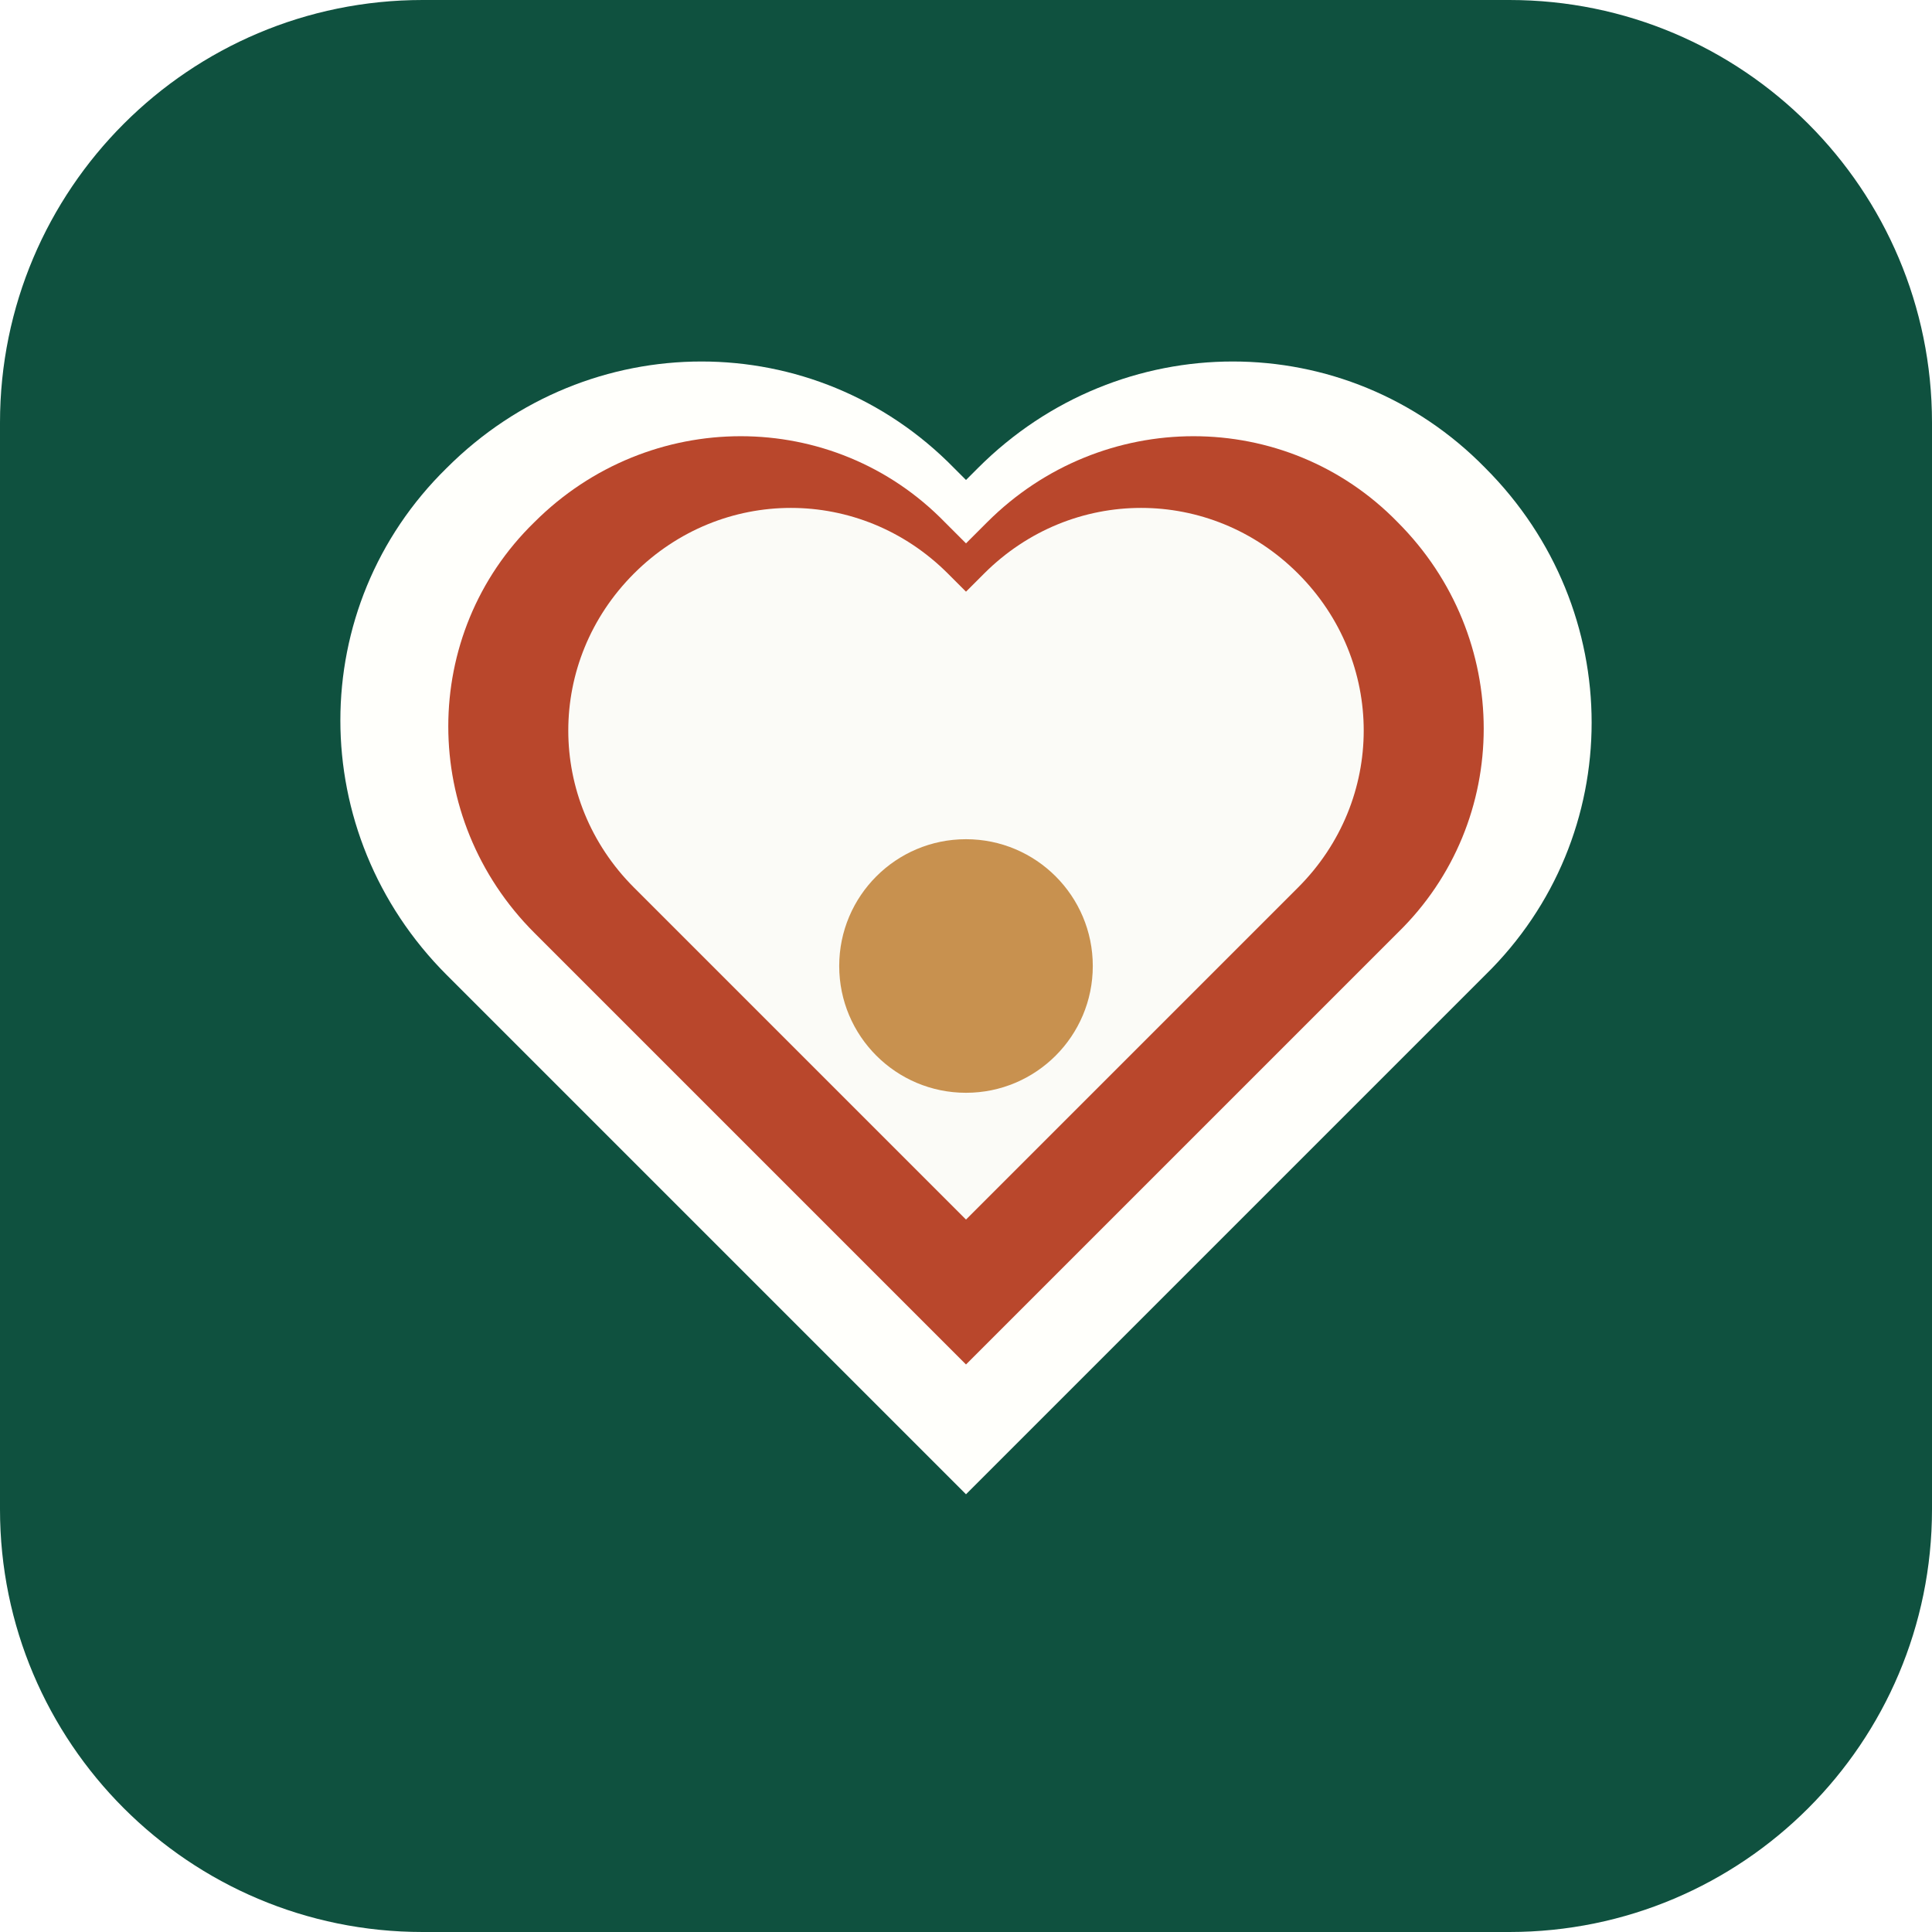
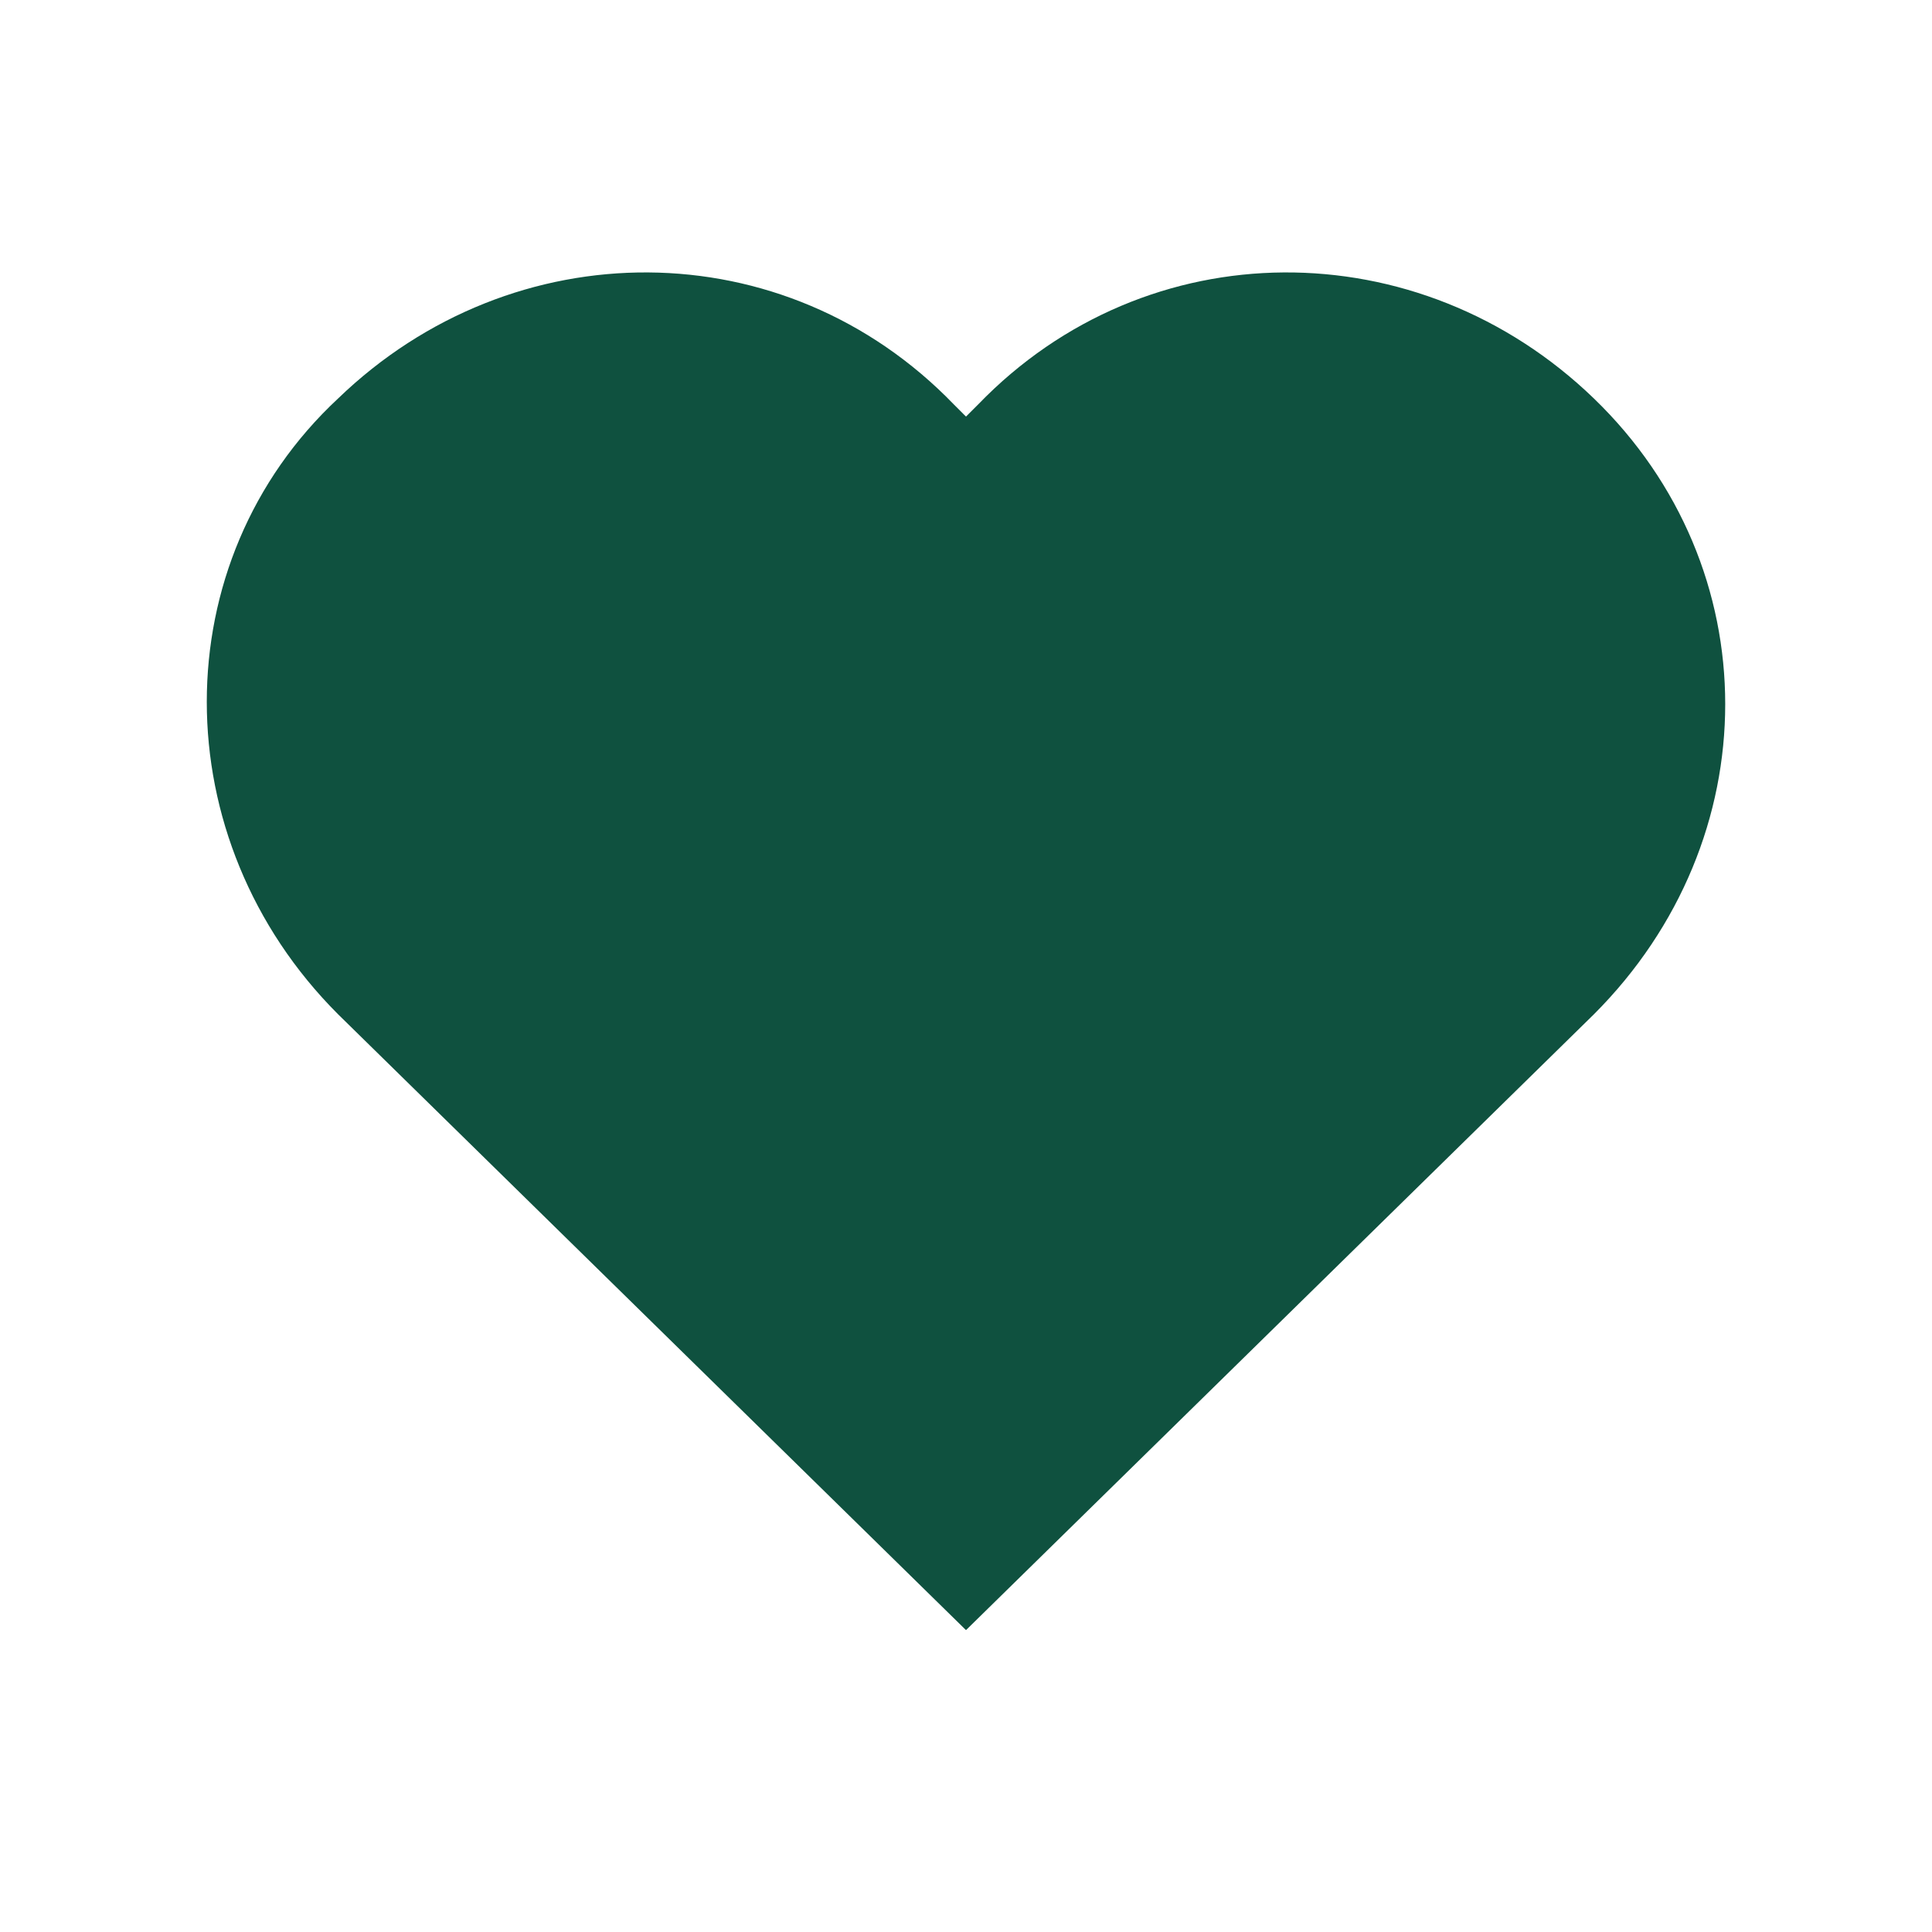
- <svg xmlns="http://www.w3.org/2000/svg" viewBox="0 0 64 64" role="img" aria-label="Matt and Alison wedding favicon">
-   <rect width="64" height="64" rx="14" fill="#0f513f" />
-   <path d="M32 49.5 14.8 32.3c-4.7-4.7-4.7-12.2 0-16.8 4.7-4.7 12.2-4.7 16.8 0l.4.4.4-.4c4.7-4.7 12.2-4.7 16.8 0 4.7 4.7 4.7 12.2 0 16.8L32 49.5Z" fill="#fffffb" />
-   <path d="M32 45.2 17.7 30.9c-3.8-3.8-3.8-9.9 0-13.6 3.8-3.8 9.9-3.8 13.6 0l.7.7.7-.7c3.8-3.8 9.9-3.8 13.6 0 3.8 3.8 3.8 9.9 0 13.6L32 45.2Z" fill="#b9472c" />
-   <path d="M32 40.4 21 29.4c-2.9-2.9-2.9-7.5 0-10.4 2.9-2.9 7.5-2.9 10.4 0l.6.6.6-.6c2.9-2.9 7.5-2.9 10.4 0 2.9 2.9 2.9 7.5 0 10.4L32 40.4Z" fill="#fbfbf7" />
-   <circle cx="32" cy="32" r="4.2" fill="#c8914f" />
+ <svg xmlns="http://www.w3.org/2000/svg" viewBox="0 0 32 32" role="img" aria-label="Matt and Alison wedding favicon">
+   <path d="M16 27 5.6 16.8c-2.9-2.9-2.9-7.5 0-10.2 2.9-2.8 7.4-2.8 10.2.1l.2.2.2-.2c2.8-2.9 7.3-2.9 10.2-.1 2.9 2.8 2.9 7.3 0 10.2L16 27Z" fill="#0f513f" />
</svg>
